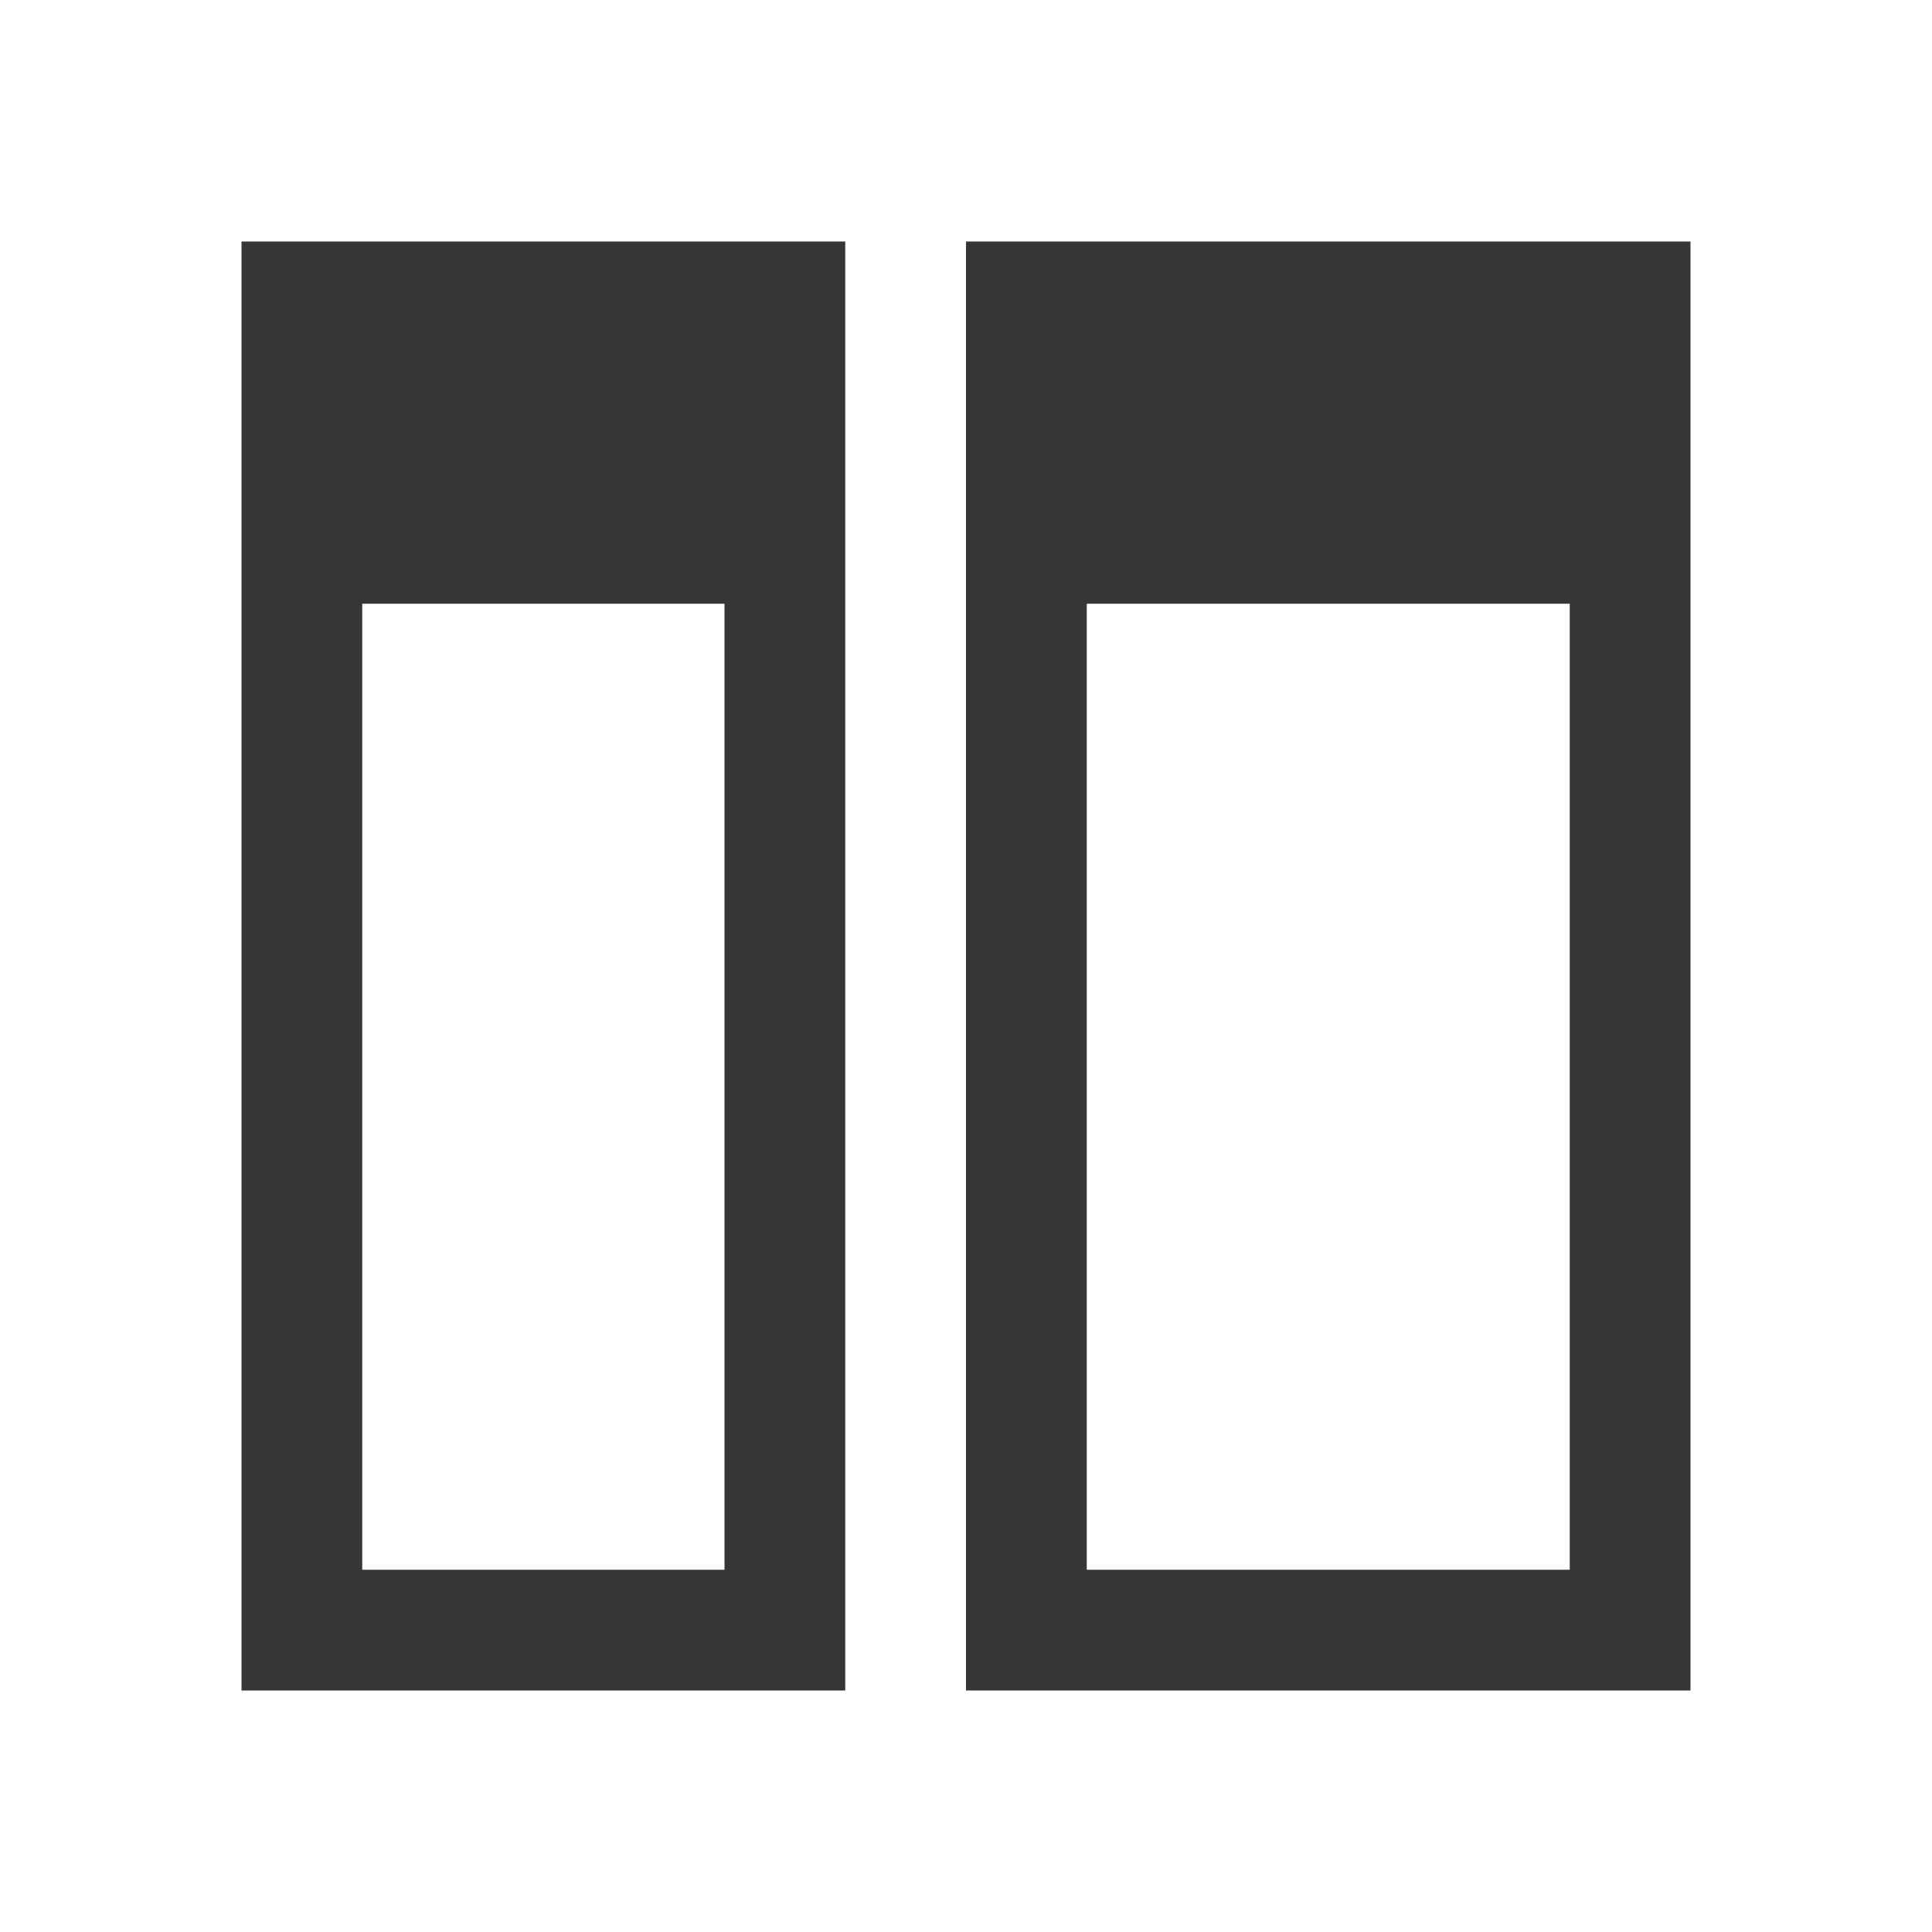
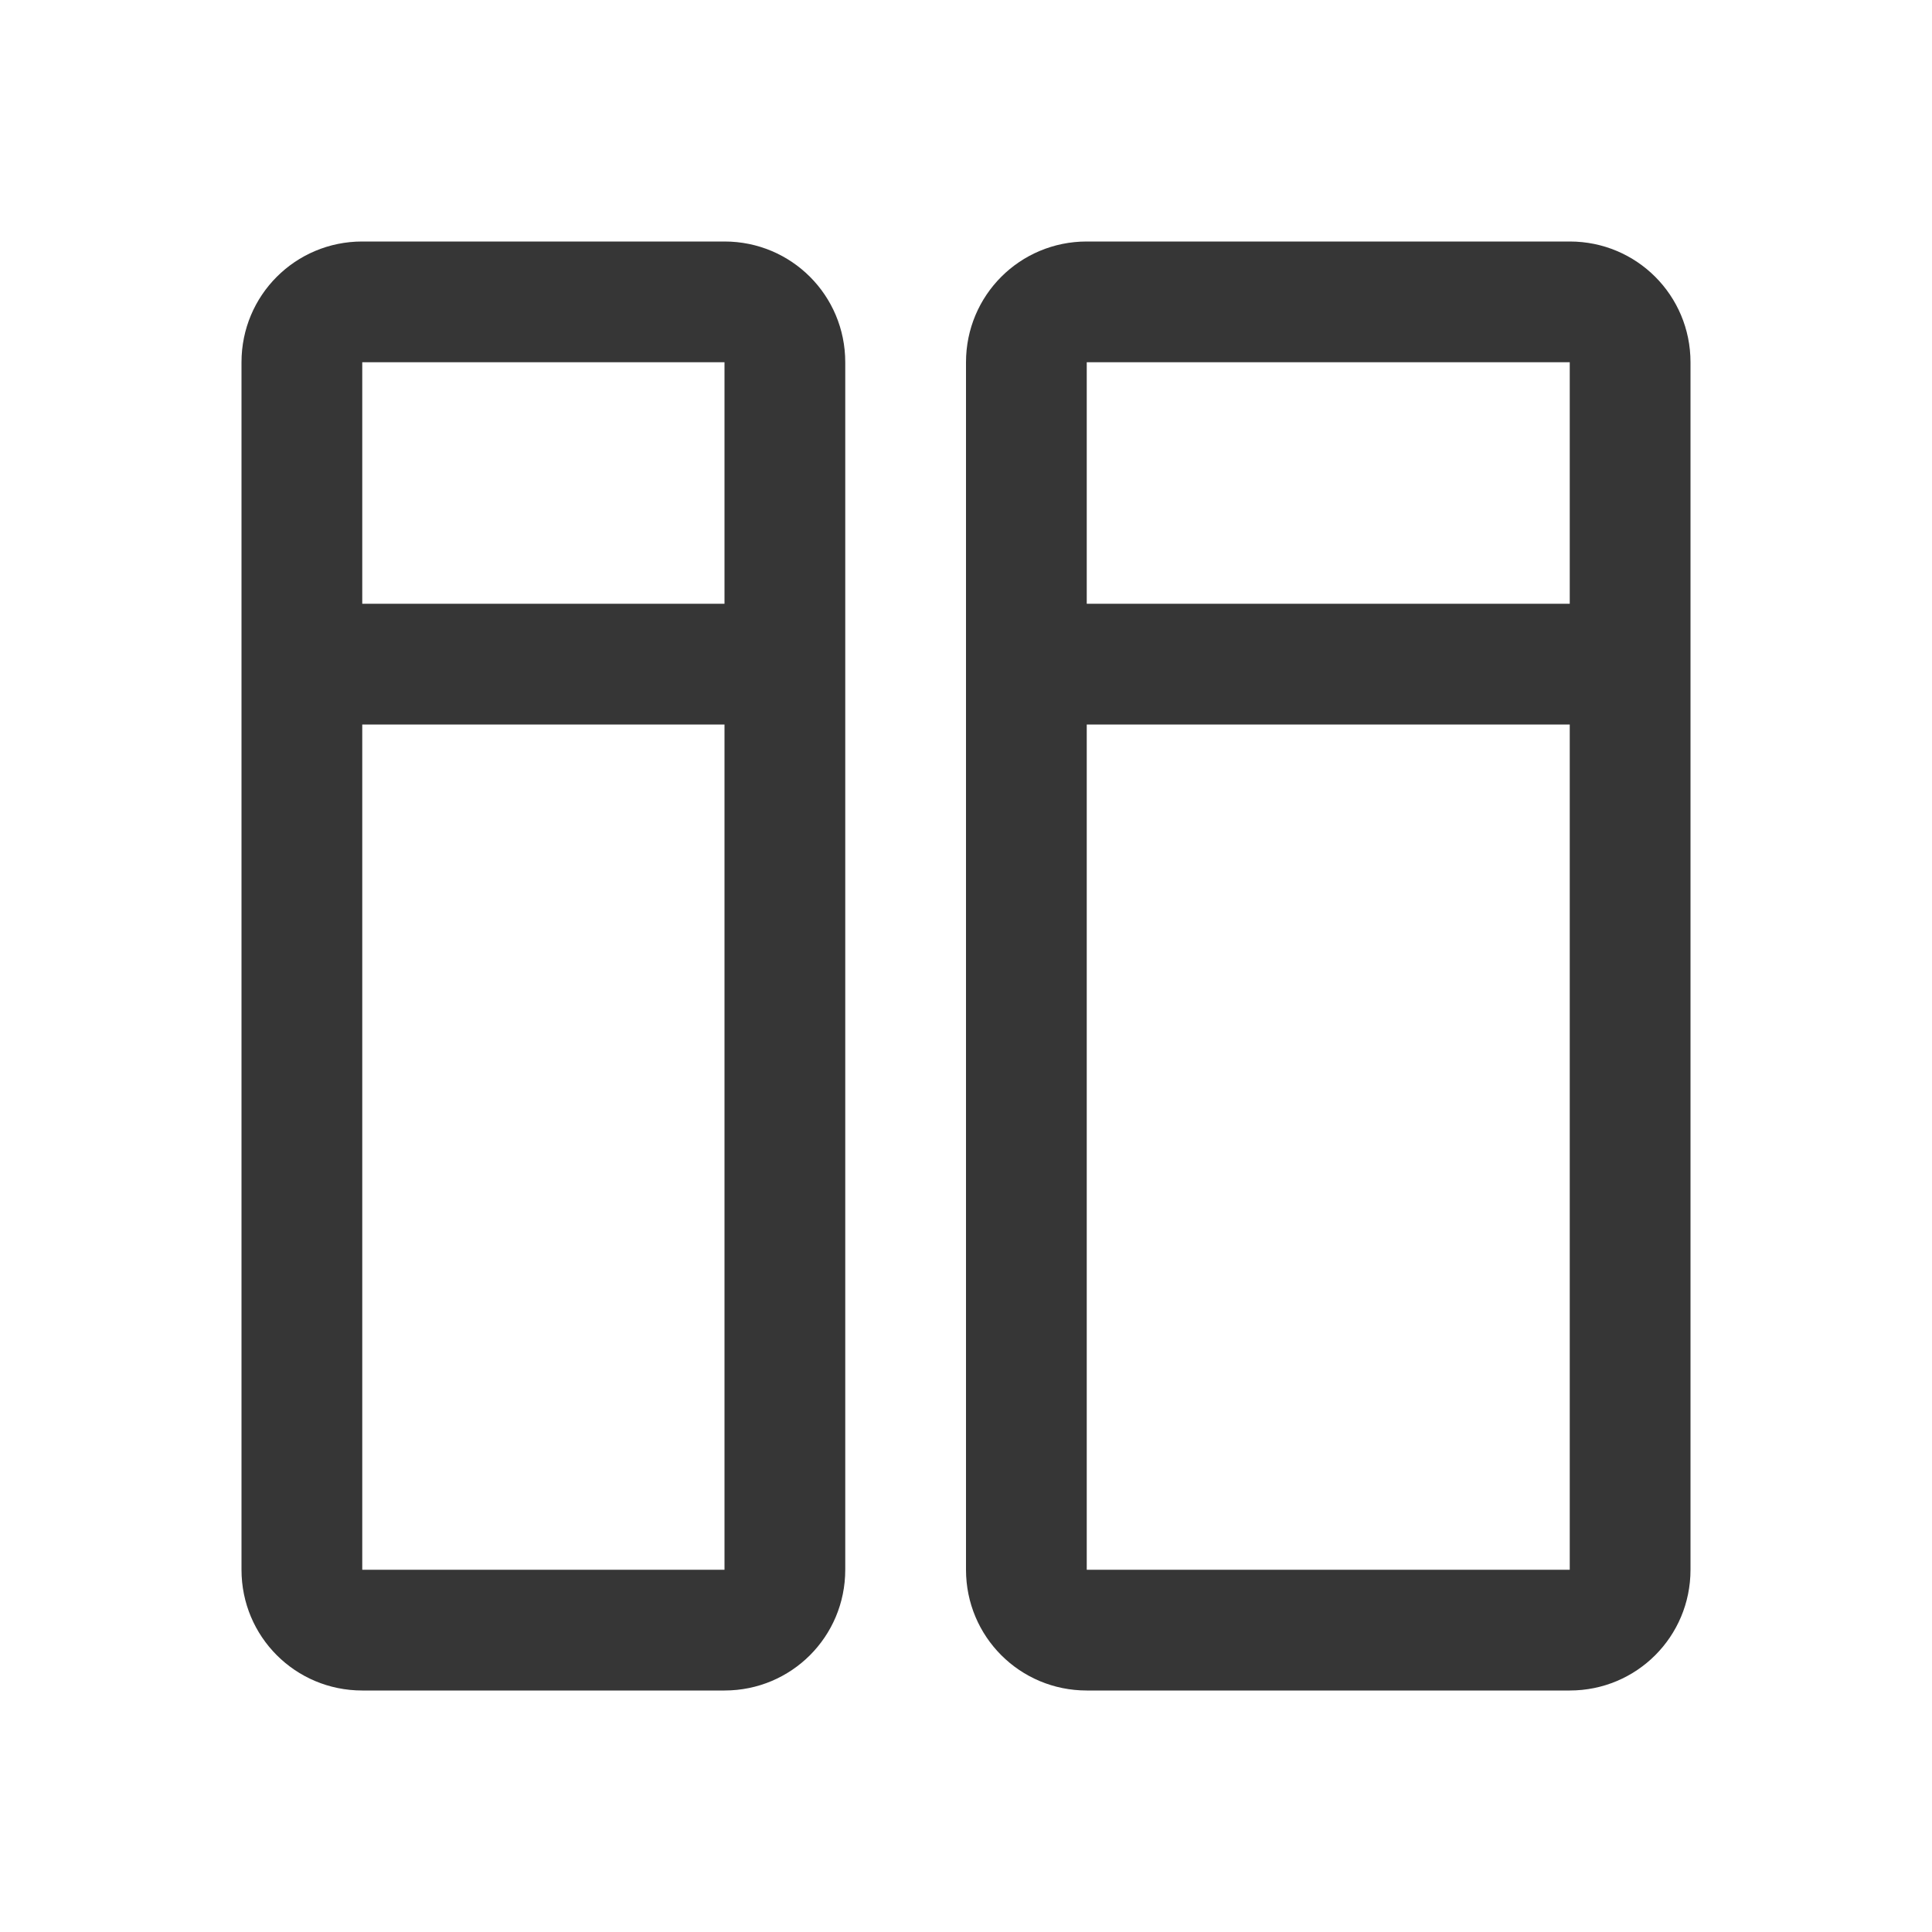
- <svg xmlns="http://www.w3.org/2000/svg" viewBox="0 0 16 16">
-   <defs id="defs3051">
-     <style type="text/css" id="current-color-scheme">
-       .ColorScheme-Text {
+ <svg xmlns="http://www.w3.org/2000/svg" version="1.1" viewBox="0 0 16 16">
+   <defs>
+     <style id="current-color-scheme" type="text/css">.ColorScheme-Text {
        color:#363636;
-       }
-       </style>
+       }</style>
  </defs>
-   <path style="fill:currentColor;fill-opacity:1;stroke:none" d="M 2 2 L 2 14 L 7 14 L 7 2 L 2 2 z M 8 2 L 8 14 L 14 14 L 14 2 L 8 2 z M 3 5 L 6 5 L 6 13 L 3 13 L 3 5 z M 9 5 L 13 5 L 13 13 L 9 13 L 9 5 z " class="ColorScheme-Text" />
+   <path class="ColorScheme-Text" d="m3 2c-0.554 0-1 0.446-1 1v10c0 0.554 0.446 1 1 1h3c0.554 0 1-0.446 1-1v-10c0-0.554-0.446-1-1-1h-3zm6 0c-0.554 0-1 0.446-1 1v10c0 0.554 0.446 1 1 1h4c0.554 0 1-0.446 1-1v-10c0-0.554-0.446-1-1-1h-4zm-6 1h3v2h-3v-2zm6 0h4v2h-4v-2zm-6 3h3v7h-3v-7zm6 0h4v7h-4v-7z" fill="currentColor" />
</svg>
